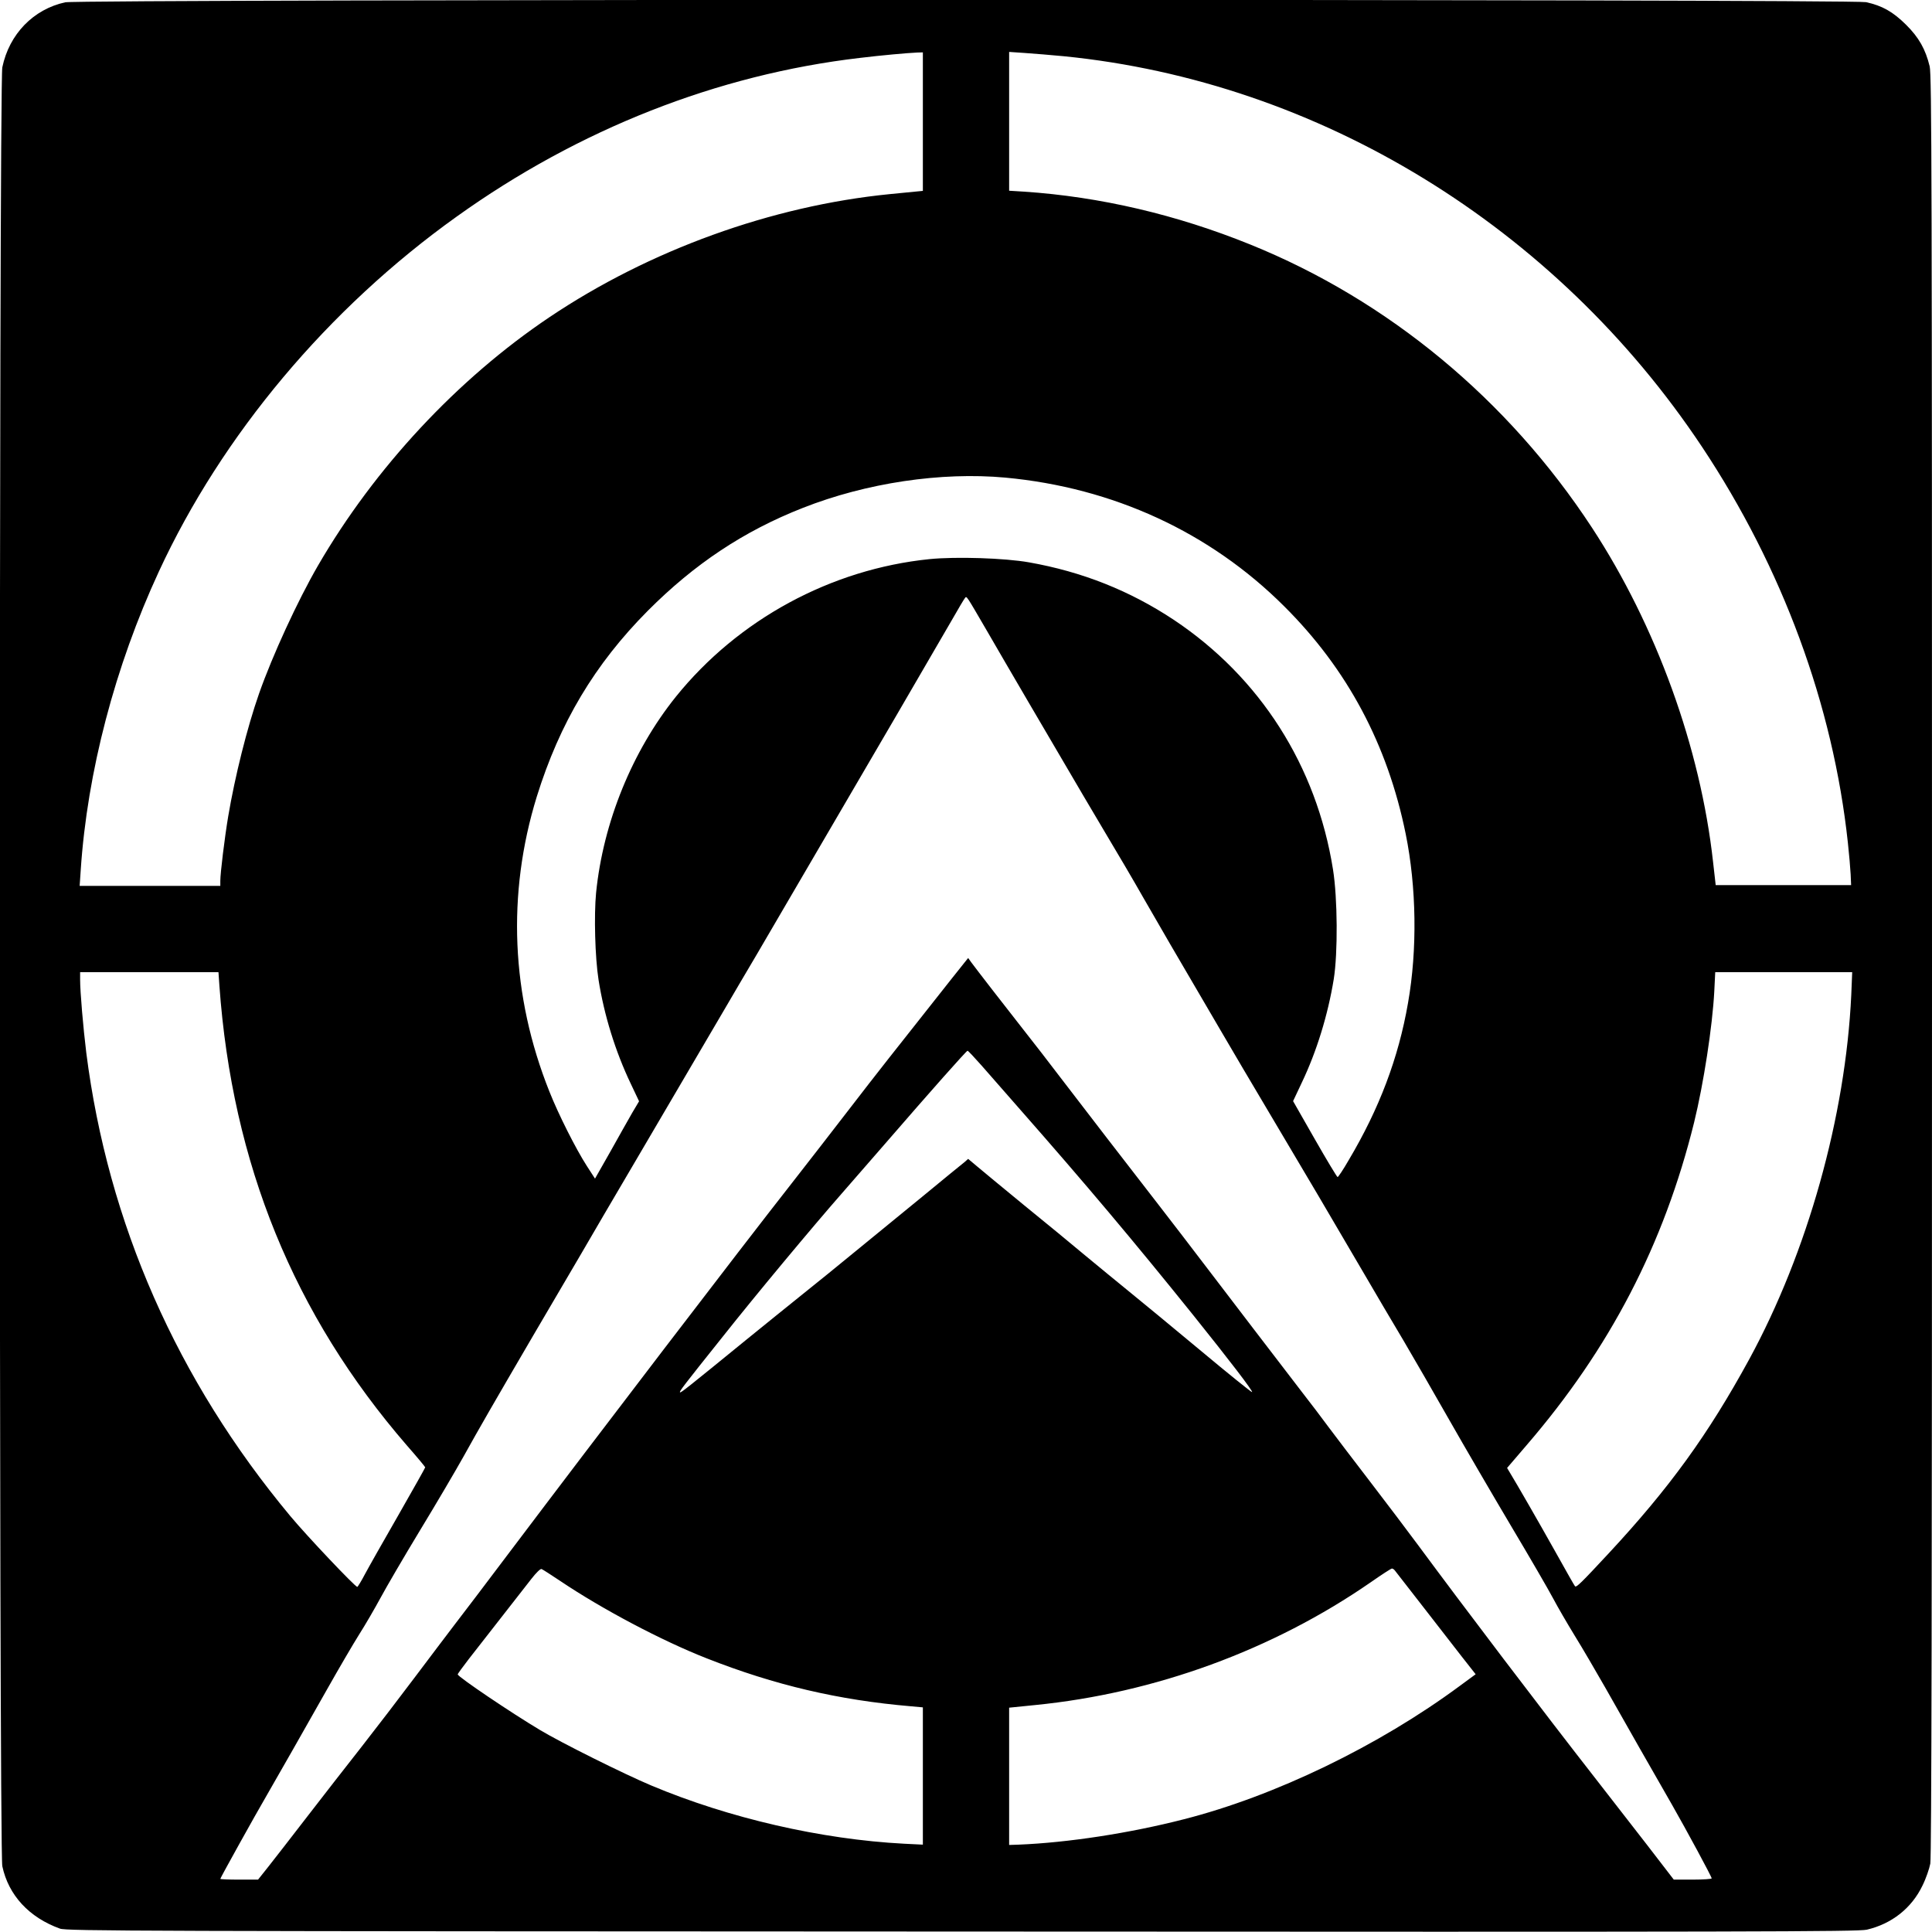
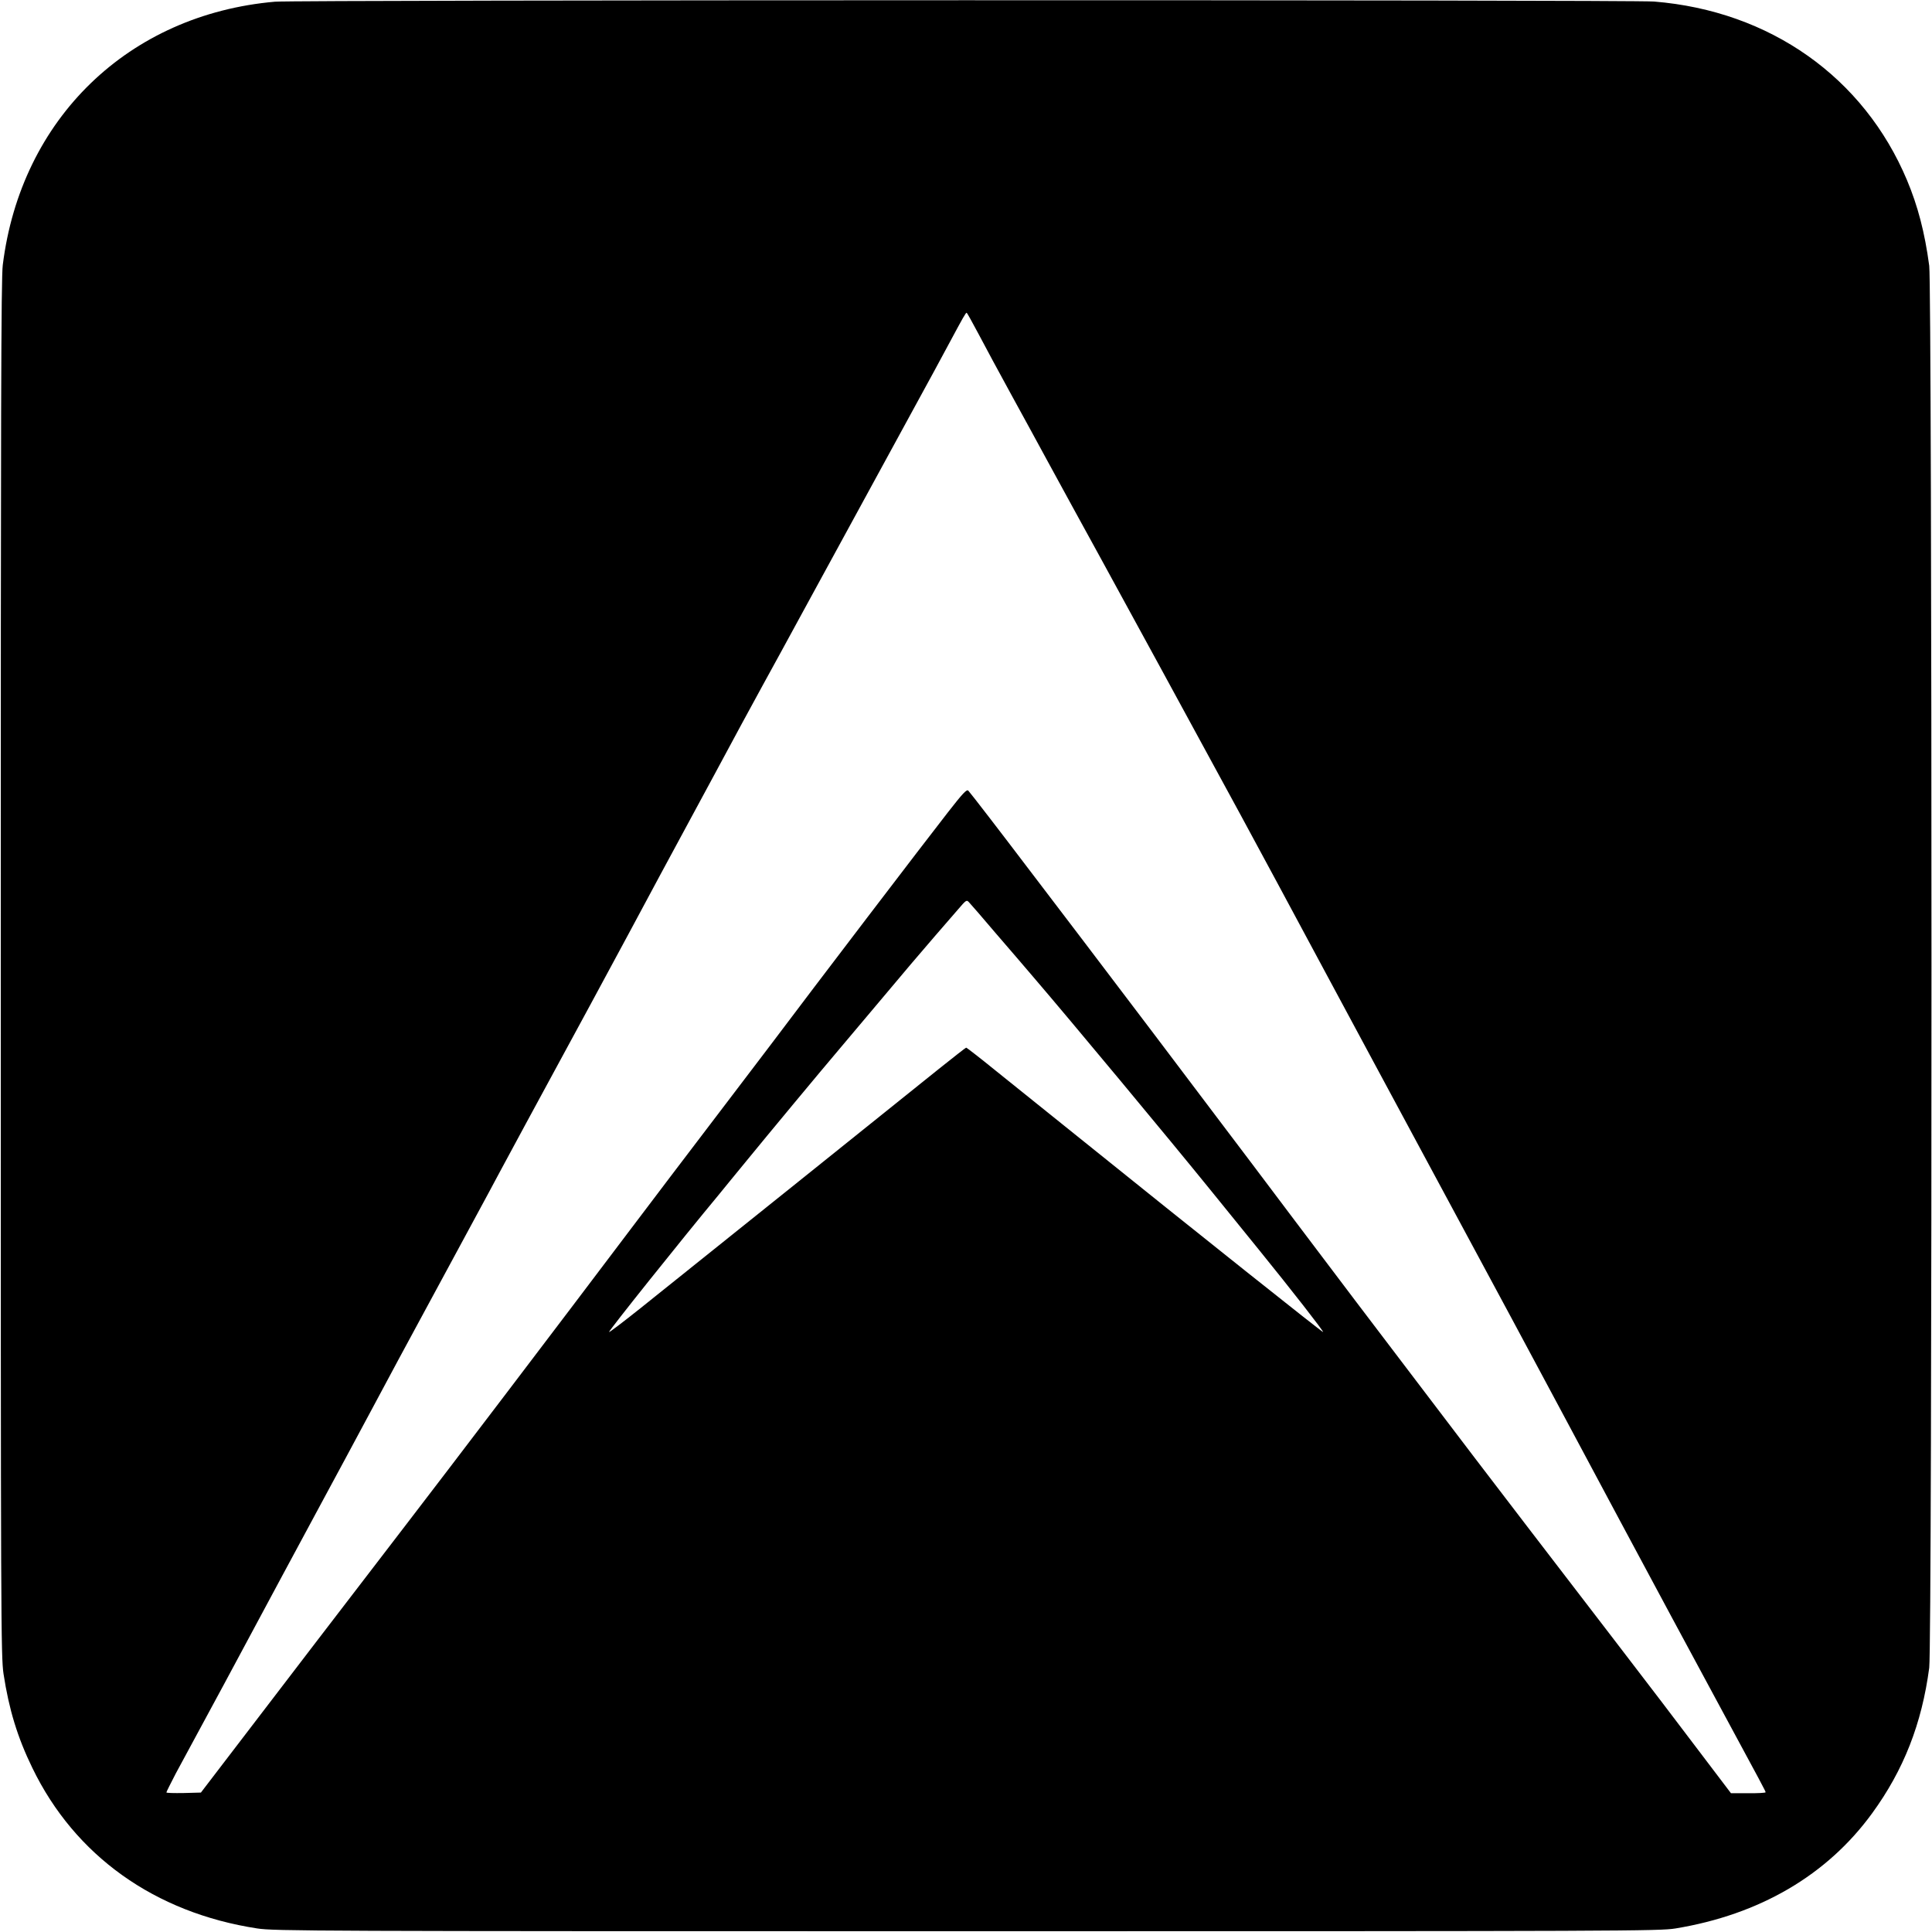
<svg xmlns="http://www.w3.org/2000/svg" version="1.0" width="1254pt" height="1254pt" viewBox="0 0 1254 1254" preserveAspectRatio="xMidYMid meet">
  <g transform="translate(0,1254) scale(0.1,-0.1)" fill="#000000" stroke="none">
-     <path d="M423 12525 c-206 -45 -363 -206 -408 -422 -22 -102 -22 -11573 0 -11676 40 -188 174 -333 374 -405 42 -16 490 -17 5854 -19 5160 -3 5816 -1 5874 12 162 38 291 140 361 286 23 46 45 111 51 143 8 42 11 1779 11 5830 0 5114 -2 5778 -15 5835 -27 111 -70 188 -154 271 -85 84 -154 123 -259 146 -98 20 -11594 20 -11689 -1z m5567 -774 l0 -450 -52 -5 c-29 -3 -102 -10 -163 -16 -766 -76 -1560 -363 -2209 -799 -597 -401 -1134 -978 -1502 -1612 -132 -228 -296 -584 -383 -832 -77 -220 -156 -536 -200 -797 -23 -138 -51 -367 -51 -417 l0 -33 -456 0 -457 0 7 103 c42 635 223 1324 507 1937 410 887 1099 1708 1933 2304 793 568 1693 922 2616 1030 140 17 307 32 373 35 l37 1 0 -449z m915 424 c1656 -165 3190 -1104 4142 -2535 522 -785 851 -1676 947 -2570 8 -74 16 -166 18 -205 l3 -70 -440 0 -439 0 -17 150 c-82 742 -369 1533 -786 2170 -545 832 -1323 1476 -2218 1838 -479 194 -975 310 -1467 343 l-98 6 0 451 0 450 103 -7 c56 -4 170 -13 252 -21z m-380 -2735 c700 -65 1328 -354 1810 -835 410 -408 671 -897 789 -1478 70 -344 76 -752 15 -1097 -62 -358 -187 -687 -385 -1020 -35 -61 -68 -110 -72 -110 -4 0 -71 111 -148 246 l-141 247 57 121 c96 201 169 438 207 671 27 170 25 525 -5 712 -107 672 -473 1246 -1032 1619 -286 190 -596 313 -941 374 -158 28 -474 38 -645 21 -641 -65 -1243 -392 -1647 -893 -284 -354 -472 -816 -518 -1273 -14 -146 -7 -418 16 -565 36 -228 109 -465 210 -676 l53 -112 -44 -74 c-23 -41 -88 -154 -142 -252 l-100 -176 -53 82 c-71 110 -184 334 -243 483 -249 623 -277 1282 -82 1914 149 479 376 860 721 1207 303 304 623 517 1005 667 413 163 899 235 1315 197z m-113 -1005 c44 -77 164 -282 265 -455 102 -173 219 -373 261 -445 41 -71 144 -245 227 -385 84 -140 199 -336 255 -435 110 -191 194 -337 495 -850 101 -173 183 -312 357 -605 212 -356 360 -608 566 -960 85 -146 207 -353 271 -460 63 -107 197 -339 297 -515 100 -176 281 -486 402 -690 121 -203 244 -415 273 -470 29 -55 92 -163 139 -240 48 -77 137 -230 200 -340 128 -227 322 -567 433 -760 93 -163 257 -466 257 -477 0 -4 -55 -8 -123 -8 l-123 0 -174 226 c-96 124 -242 312 -324 417 -354 453 -875 1140 -1160 1526 -67 90 -206 275 -310 410 -104 135 -226 296 -271 356 -45 61 -120 160 -167 220 -247 322 -404 527 -593 775 -115 151 -272 356 -349 455 -191 246 -484 626 -636 825 -69 91 -175 228 -236 305 -121 154 -307 394 -340 439 l-20 28 -106 -133 c-394 -498 -484 -612 -658 -838 -107 -139 -280 -362 -384 -495 -339 -432 -1245 -1617 -1825 -2386 -151 -201 -314 -415 -361 -476 -47 -62 -164 -216 -260 -344 -96 -128 -251 -330 -344 -449 -94 -119 -253 -324 -355 -456 -102 -132 -214 -277 -250 -322 l-66 -83 -122 0 c-68 0 -123 2 -123 5 0 6 223 408 303 545 78 135 243 425 391 687 75 133 168 292 207 354 39 61 101 168 139 238 37 69 152 266 255 436 104 171 231 387 283 480 102 184 195 345 452 785 92 157 232 395 311 530 78 135 222 380 319 545 268 456 556 948 625 1065 34 58 122 209 197 335 74 127 191 327 260 445 69 118 186 319 260 445 152 259 632 1082 746 1280 41 72 79 136 85 143 12 15 5 24 149 -223z m-4988 -2292 c83 -1156 483 -2137 1217 -2985 66 -75 119 -139 119 -142 0 -3 -78 -142 -173 -308 -96 -167 -194 -340 -218 -385 -24 -46 -47 -83 -50 -83 -14 0 -326 329 -435 460 -735 883 -1183 1900 -1324 3007 -20 164 -40 394 -40 476 l0 47 449 0 449 0 6 -87z m10592 -60 c-37 -790 -284 -1671 -663 -2367 -266 -487 -516 -833 -914 -1261 -174 -187 -207 -220 -216 -211 -3 2 -60 103 -127 223 -112 200 -251 441 -296 515 l-18 30 126 147 c542 629 892 1304 1088 2096 61 249 119 622 131 853 l6 122 445 0 444 0 -6 -147z m-5644 -460 c47 -54 158 -181 248 -283 429 -488 733 -849 1124 -1335 239 -298 390 -495 383 -501 -2 -3 -155 120 -338 273 -184 153 -392 325 -464 383 -71 58 -197 161 -280 230 -82 69 -262 217 -400 329 -137 113 -275 226 -305 252 l-56 47 -25 -22 c-15 -11 -136 -111 -270 -221 -134 -109 -329 -269 -434 -355 -104 -86 -260 -212 -345 -280 -85 -68 -249 -201 -365 -295 -391 -319 -427 -347 -431 -342 -6 5 15 33 281 366 205 259 577 706 770 926 72 83 205 236 296 340 277 320 512 585 519 585 4 0 45 -44 92 -97z m-2735 -3345 c272 -183 658 -387 948 -501 444 -175 859 -272 1328 -312 l77 -7 0 -445 0 -446 -122 6 c-537 28 -1137 166 -1641 378 -176 74 -582 276 -722 360 -186 111 -533 345 -534 361 -1 3 32 48 72 100 291 372 358 458 406 520 32 41 59 67 66 64 8 -3 62 -38 122 -78z m5417 68 c19 -25 338 -434 432 -556 l92 -117 -102 -75 c-527 -390 -1202 -716 -1791 -866 -354 -91 -754 -152 -1073 -165 l-62 -2 0 446 0 445 168 17 c777 77 1543 357 2179 797 70 49 132 89 137 89 5 1 14 -5 20 -13z" />
+     <path d="M1785 12529 c-950 -83 -1649 -758 -1767 -1709 -11 -85 -13 -953 -13 -4565 0 -4251 1 -4466 18 -4580 35 -229 90 -411 187 -610 276 -570 794 -940 1460 -1042 109 -17 364 -18 4605 -18 4287 0 4495 1 4600 18 547 90 984 346 1276 747 205 281 323 582 371 945 20 149 19 8953 0 9100 -29 217 -74 388 -144 555 -281 669 -890 1099 -1642 1160 -160 12 -8802 11 -8951 -1z m4566 -2156 c40 -76 135 -253 212 -393 77 -140 181 -331 232 -425 107 -196 228 -418 342 -625 74 -134 690 -1264 913 -1675 53 -99 163 -301 243 -450 79 -148 222 -414 317 -590 95 -176 239 -444 320 -595 81 -151 318 -590 525 -975 208 -385 516 -959 685 -1275 169 -316 339 -633 377 -705 69 -128 106 -197 338 -630 65 -121 192 -357 283 -525 301 -557 322 -596 322 -603 0 -4 -51 -7 -112 -6 l-113 0 -157 207 c-184 244 -391 515 -619 812 -429 559 -711 926 -889 1160 -106 140 -278 365 -380 500 -312 410 -446 587 -784 1035 -178 237 -409 543 -513 680 -104 138 -286 378 -404 535 -119 157 -332 438 -474 625 -142 187 -293 385 -335 440 -182 240 -379 496 -395 513 -10 11 -36 -17 -132 -140 -150 -192 -859 -1121 -1158 -1519 -71 -94 -196 -258 -276 -363 -313 -411 -451 -593 -624 -822 -457 -606 -1187 -1566 -1470 -1934 -279 -363 -839 -1094 -1191 -1555 l-130 -170 -112 -3 c-62 -1 -112 0 -112 4 0 4 28 59 61 123 56 104 104 193 314 581 34 63 80 149 102 190 112 209 431 803 543 1010 70 129 214 397 320 595 106 198 234 437 285 530 51 94 170 314 265 490 95 176 185 343 200 370 15 28 49 91 75 140 27 50 103 191 170 315 298 548 589 1087 663 1225 44 83 139 260 212 395 73 135 227 421 343 635 115 215 260 482 322 595 62 113 168 306 235 430 115 211 287 527 720 1320 101 184 217 398 258 475 81 151 100 185 106 185 3 0 37 -62 77 -137z m110 -3888 c85 -98 197 -229 249 -290 236 -275 879 -1048 1155 -1389 94 -116 232 -287 308 -380 206 -254 419 -527 415 -532 -4 -3 -801 631 -1613 1285 -181 146 -413 332 -514 413 -101 82 -186 148 -190 148 -3 0 -82 -62 -176 -137 -182 -147 -1609 -1291 -1939 -1555 -109 -87 -201 -157 -203 -154 -5 5 471 601 712 891 27 34 109 133 180 220 133 163 479 580 615 740 114 135 387 459 454 539 33 39 103 121 155 181 53 61 120 138 150 173 52 61 55 63 71 45 10 -10 87 -99 171 -198z" />
  </g>
</svg>
